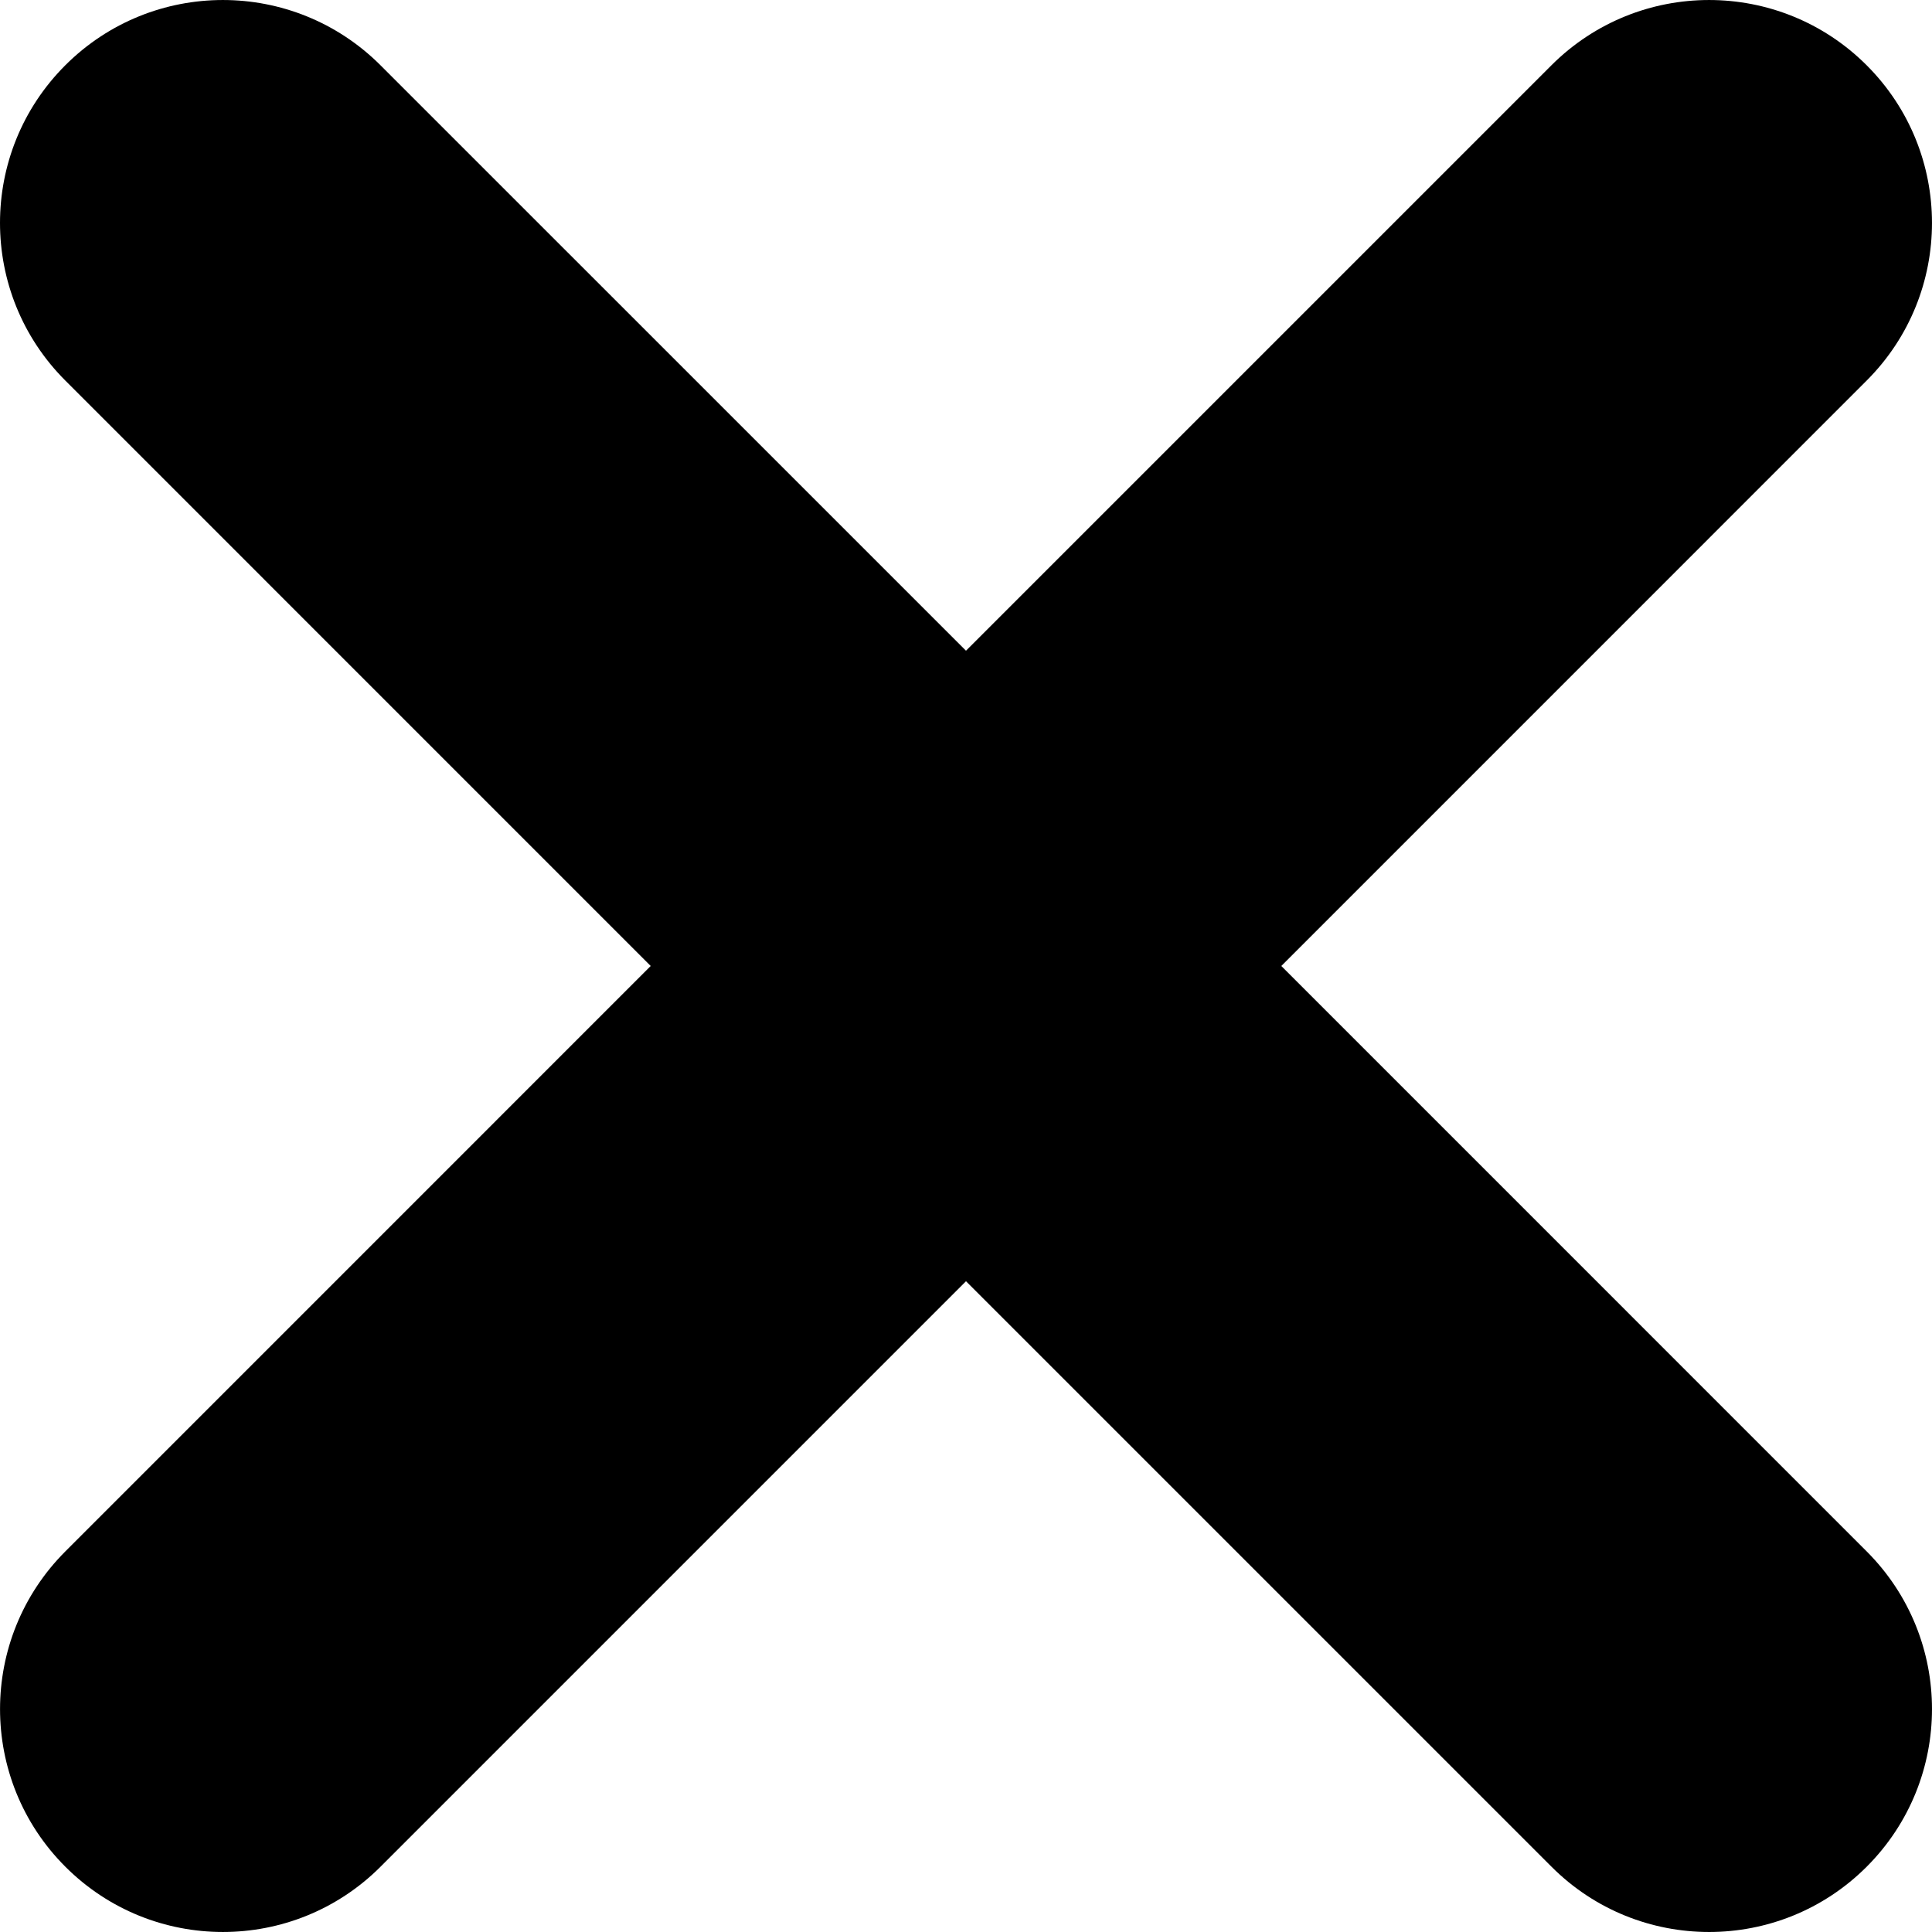
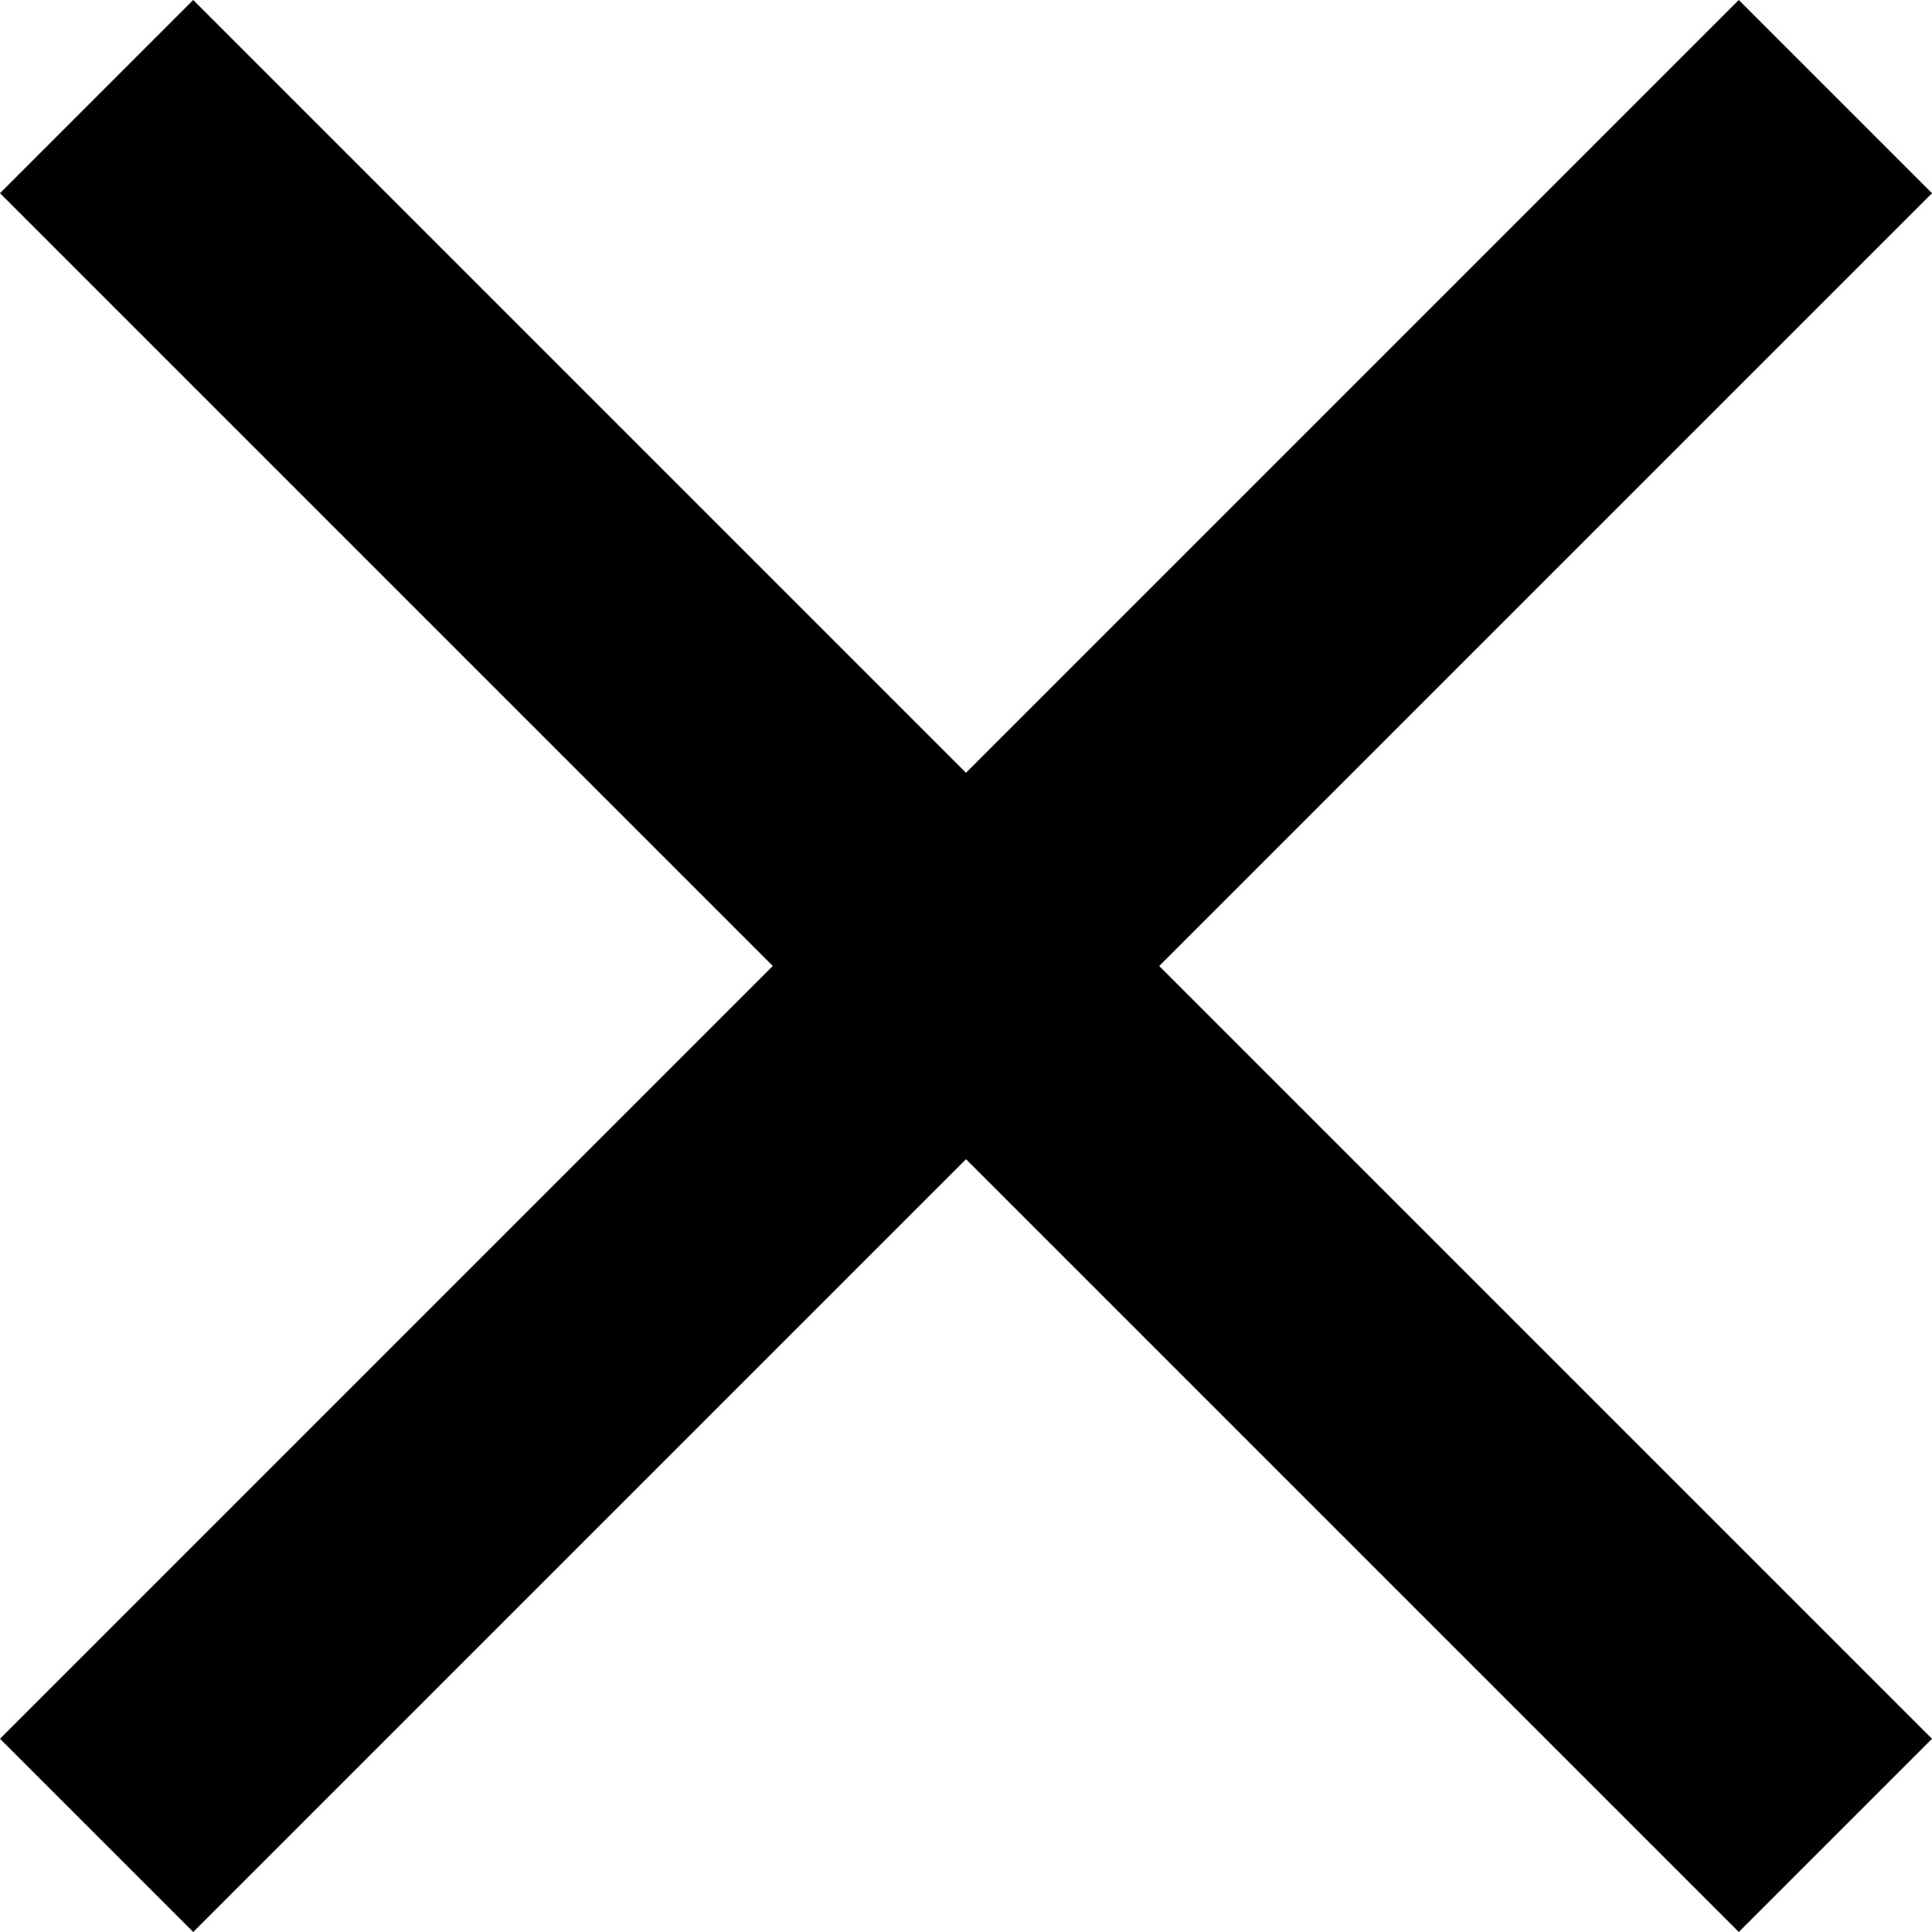
- <svg xmlns="http://www.w3.org/2000/svg" version="1.1" id="Capa_1" x="0px" y="0px" width="348.333px" height="348.334px" viewBox="0 0 348.333 348.334" style="enable-background:new 0 0 348.333 348.334;" xml:space="preserve">
+ <svg xmlns="http://www.w3.org/2000/svg" version="1.1" id="Capa_1" x="0px" y="0px" width="357px" height="357px" viewBox="0 0 357 357" style="enable-background:new 0 0 357 357;" xml:space="preserve">
  <g>
-     <path d="M336.559,68.611L231.016,174.165l105.543,105.549c15.699,15.705,15.699,41.145,0,56.85   c-7.844,7.844-18.128,11.769-28.407,11.769c-10.296,0-20.581-3.919-28.419-11.769L174.167,231.003L68.609,336.563   c-7.843,7.844-18.128,11.769-28.416,11.769c-10.285,0-20.563-3.919-28.413-11.769c-15.699-15.698-15.699-41.139,0-56.85   l105.54-105.549L11.774,68.611c-15.699-15.699-15.699-41.145,0-56.844c15.696-15.687,41.127-15.687,56.829,0l105.563,105.554   L279.721,11.767c15.705-15.687,41.139-15.687,56.832,0C352.258,27.466,352.258,52.912,336.559,68.611z" />
+     <g id="close">
+       <polygon points="357,35.7 321.3,0 178.5,142.8 35.7,0 0,35.7 142.8,178.5 0,321.3 35.7,357 178.5,214.2 321.3,357 357,321.3     214.2,178.5   " />
+     </g>
  </g>
  <g>
</g>
  <g>
</g>
  <g>
</g>
  <g>
</g>
  <g>
</g>
  <g>
</g>
  <g>
</g>
  <g>
</g>
  <g>
</g>
  <g>
</g>
  <g>
</g>
  <g>
</g>
  <g>
</g>
  <g>
</g>
  <g>
</g>
</svg>
